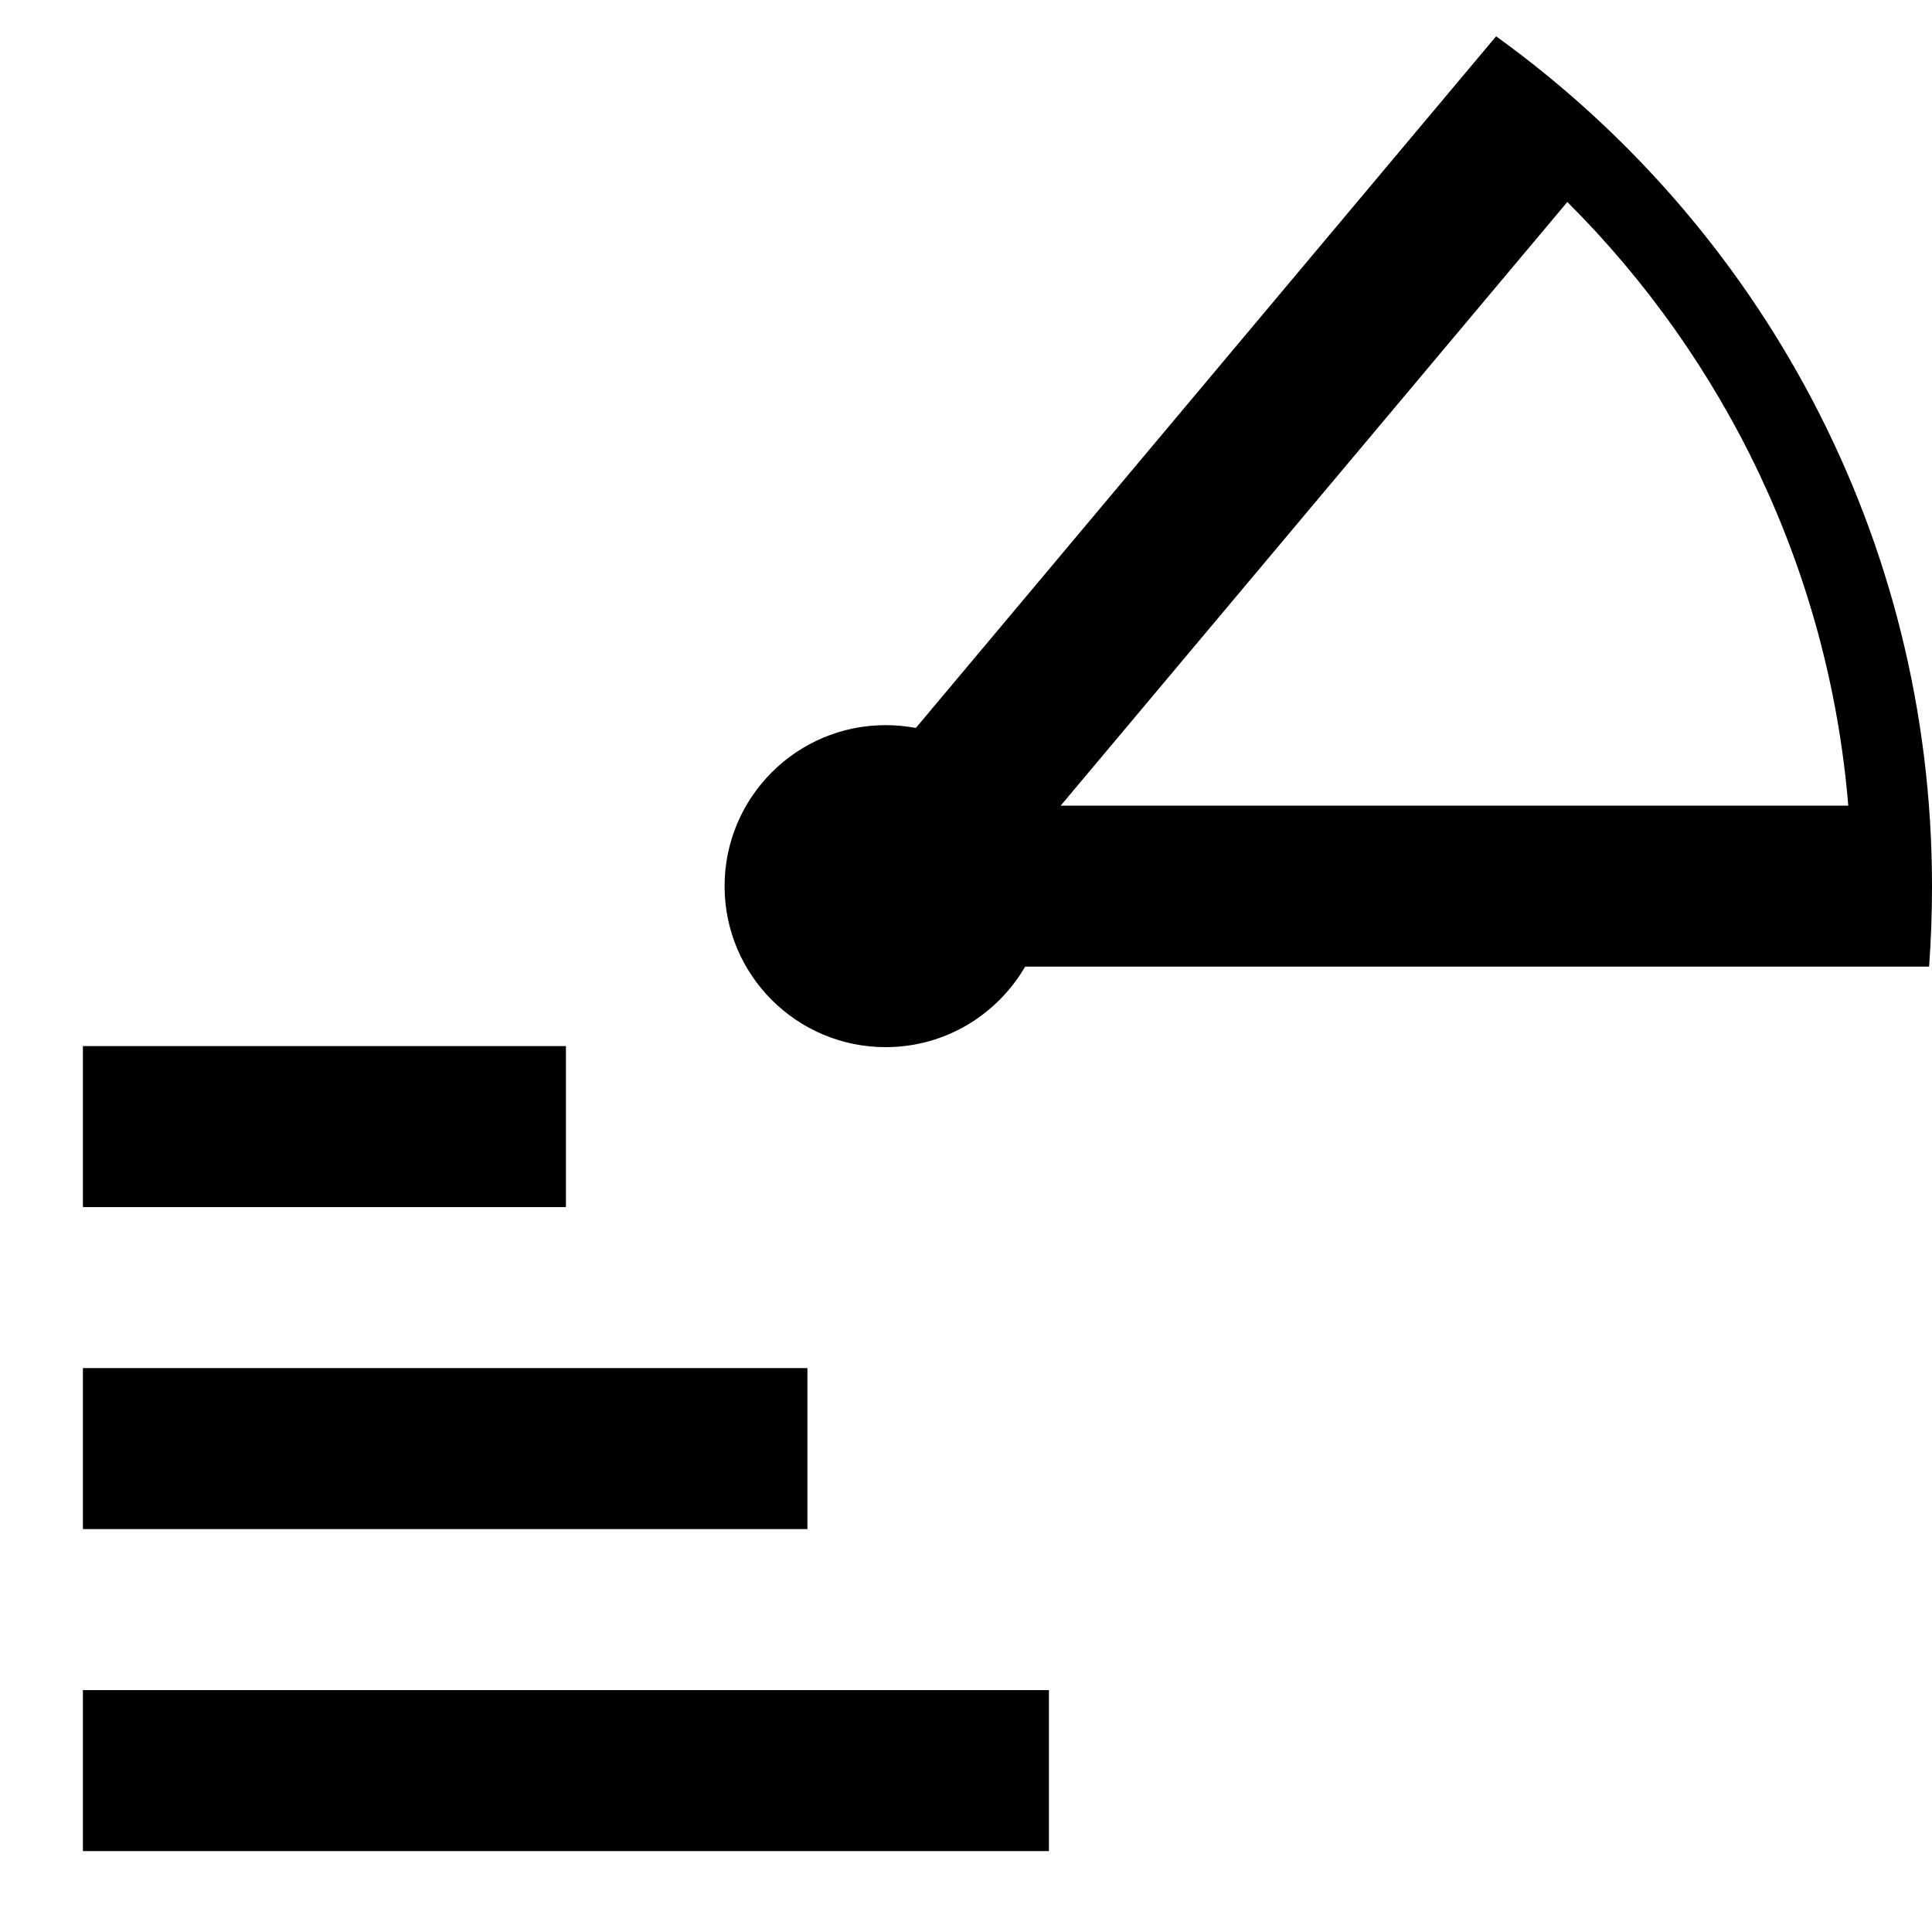
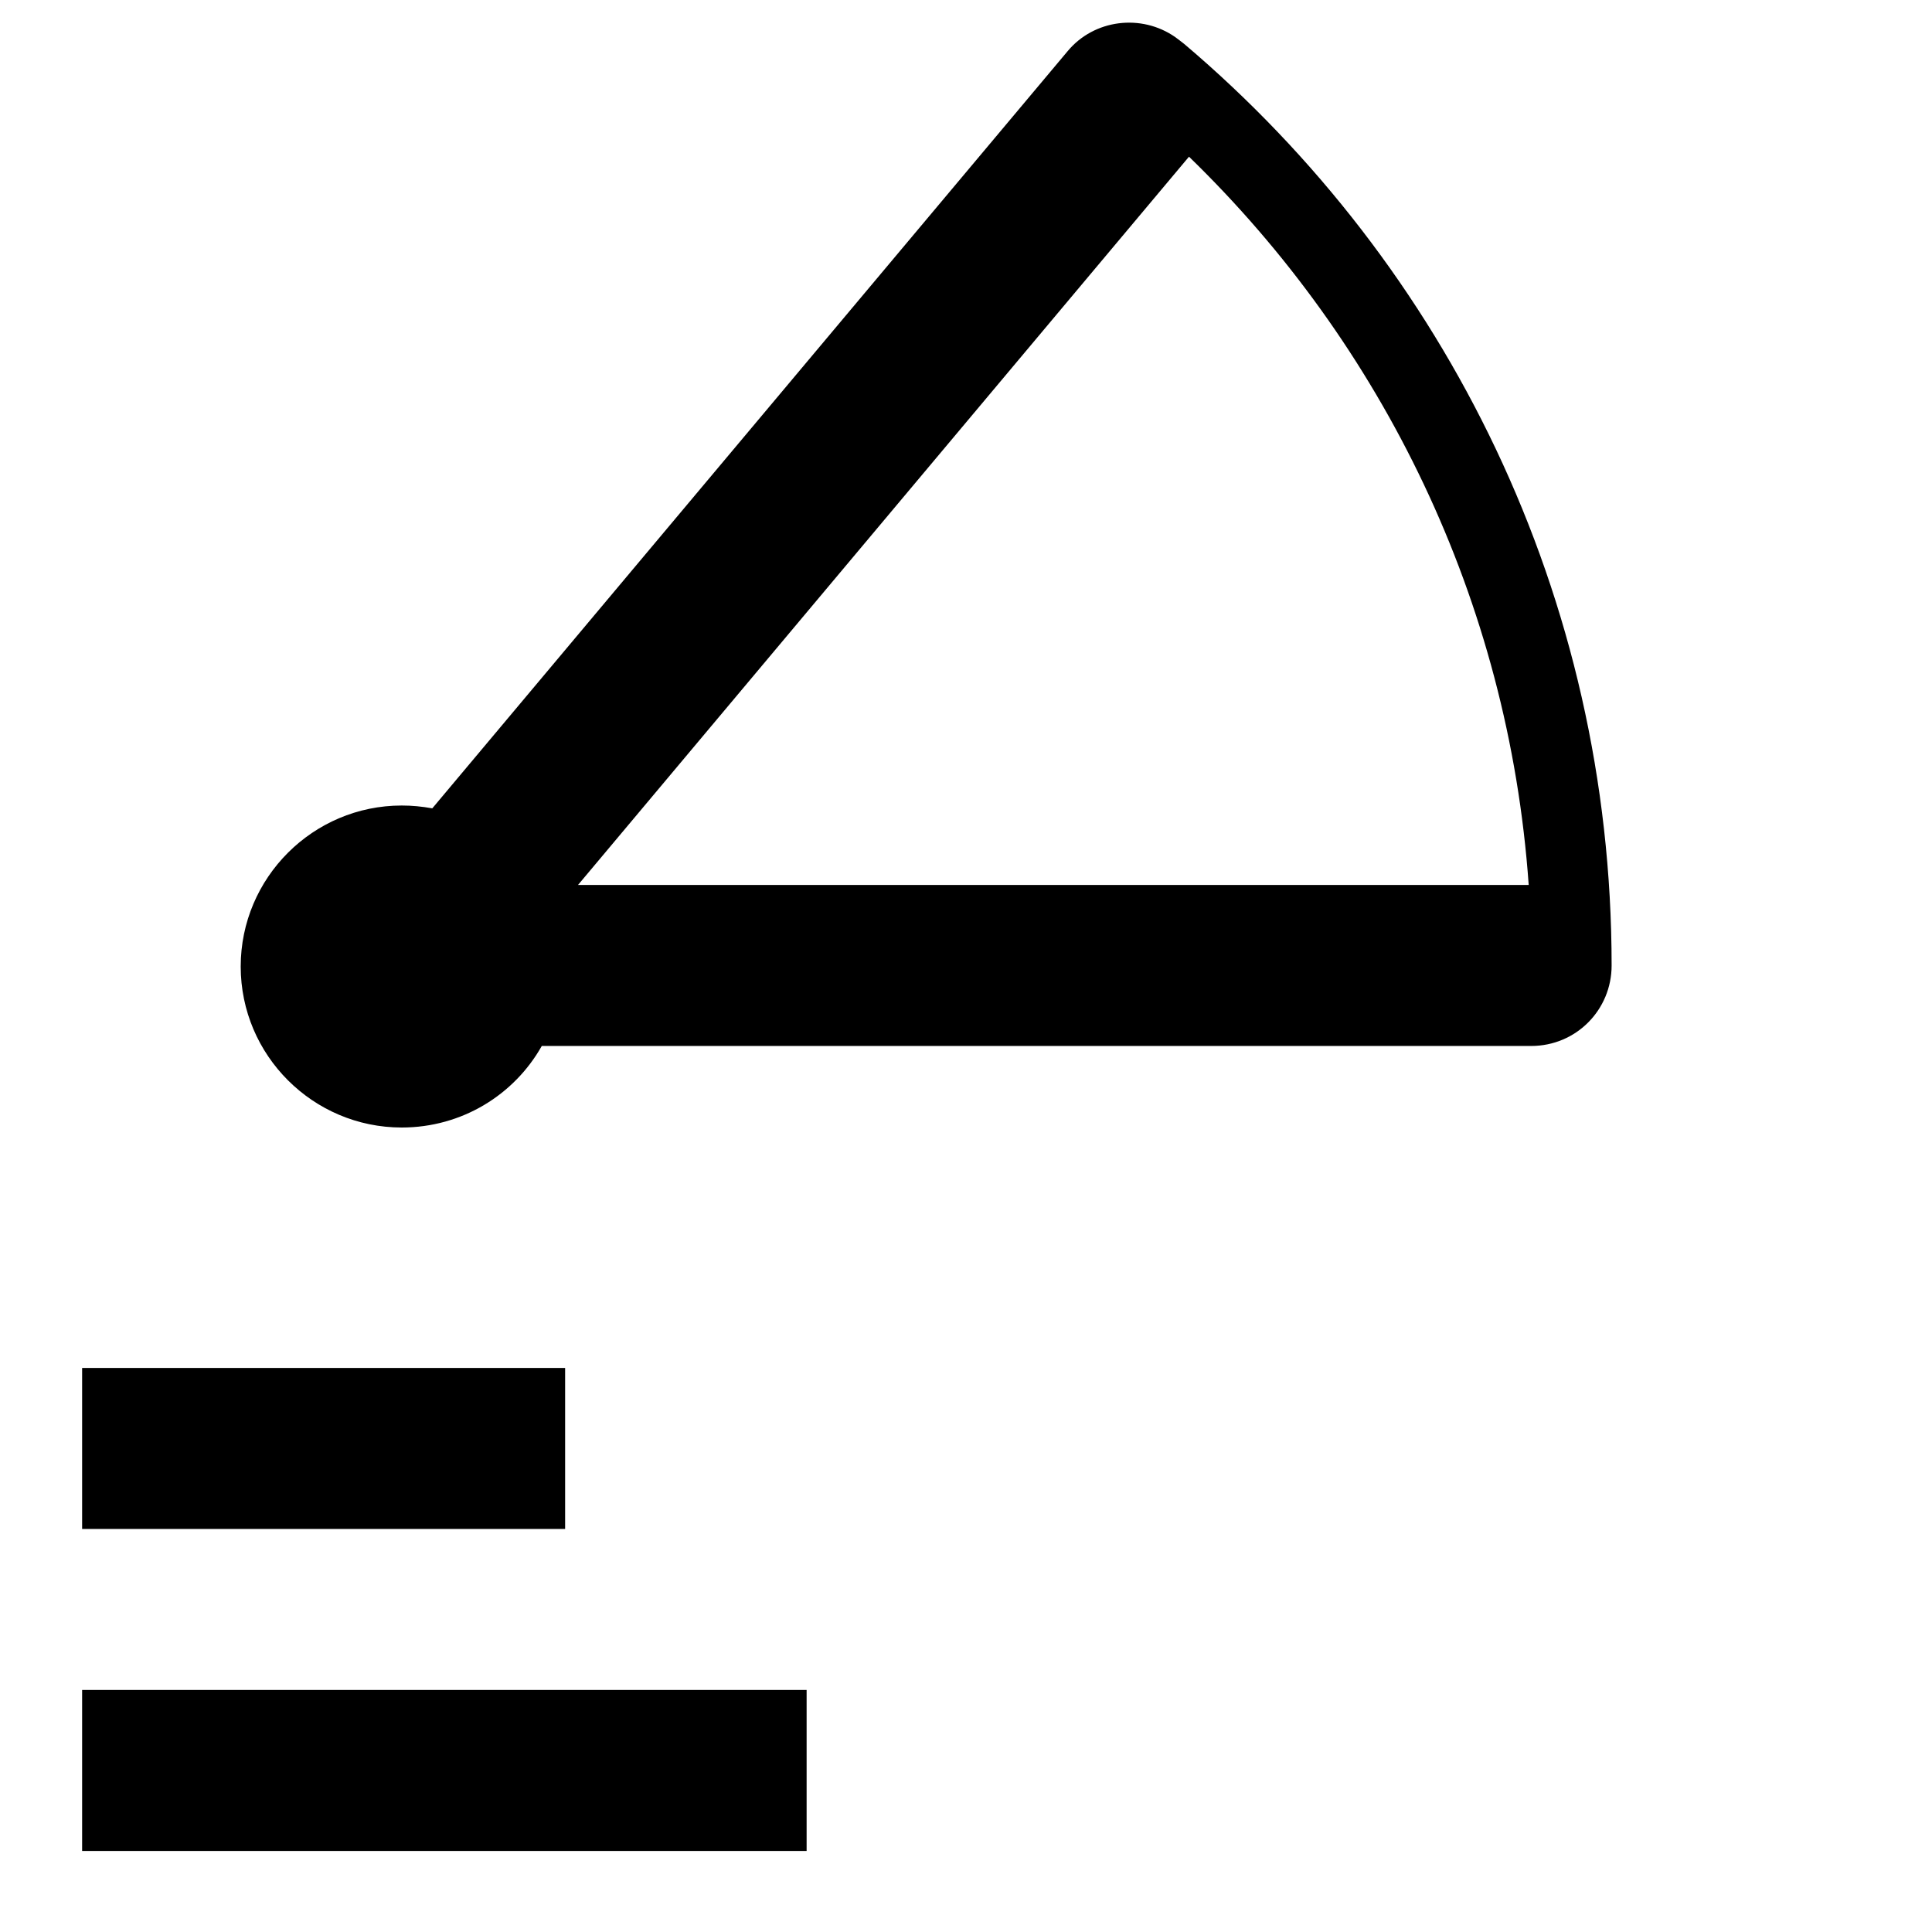
- <svg xmlns="http://www.w3.org/2000/svg" width="100%" height="100%" viewBox="0 0 24 24" version="1.1" xml:space="preserve" style="fill-rule:evenodd;clip-rule:evenodd;stroke-linejoin:round;stroke-miterlimit:2;" id="svg5">
-   <defs id="defs5">
+ <svg xmlns="http://www.w3.org/2000/svg" width="100%" height="100%" viewBox="0 0 24 24" version="1.1" xml:space="preserve" style="fill-rule:evenodd;clip-rule:evenodd;stroke-linejoin:round;stroke-miterlimit:2;" id="svg2">
+   <defs id="defs2">
        
    
            
            
-             
-         
-                 
-                 
-             
-                     
-                 
-                     
-                 </defs>
-   <path d="m 1.03,12.995 h 6 v 2 H 1.03 Z m 0,4 h 9 v 2 H 1.03 Z m 0,4 H 13.03 v 2 H 1.03 Z" id="path2" style="stroke-width:0.025;fill:#000000;fill-opacity:1" />
-   <path d="m 12.735,12.008 c -0.349,0.598 -0.992,1 -1.734,1 -1.103,0 -2,-0.896 -2,-2 0,-1.104 0.897,-2 2,-2 0.128,0 0.253,0.012 0.376,0.035 L 18.585,0.451 c 3.278,2.361 5.415,6.211 5.415,10.557 0,0.336 -0.012,0.67 -0.036,1 z m 6.735,-9.499 -6.294,7.499 h 9.784 C 22.718,7.087 21.428,4.462 19.47,2.509 Z" id="path3" style="stroke-width:0.602;fill:#000000;fill-opacity:1" />
+         </defs>
+   <g transform="matrix(0.9999993,0,0,0.9999983,-1127.409,-300.858)" id="g1" style="fill:#000000;fill-opacity:1">
+     <path d="m 1134.14,313.852 c -0.34,0.604 -0.99,1.013 -1.74,1.013 -1.1,0 -2,-0.896 -2,-2 0,-1.104 0.9,-2 2,-2 0.13,0 0.25,0.012 0.38,0.035 l 7.89,-9.403 c 0.33,-0.4 0.92,-0.471 1.34,-0.177 0.01,0.007 0.1,0.075 0.11,0.084 3.25,2.753 5.31,6.861 5.31,11.448 0,0.551 -0.44,1 -1,1 z m 8.04,-11.047 -7.59,9.047 h 11.81 c -0.25,-3.541 -1.82,-6.719 -4.22,-9.047 z m -13.75,19.047 h 9 v 2 h -9 z m 0,-4 h 6 v 2 h -6 z" id="path1" style="fill:#000000;fill-opacity:1" />
+   </g>
</svg>
